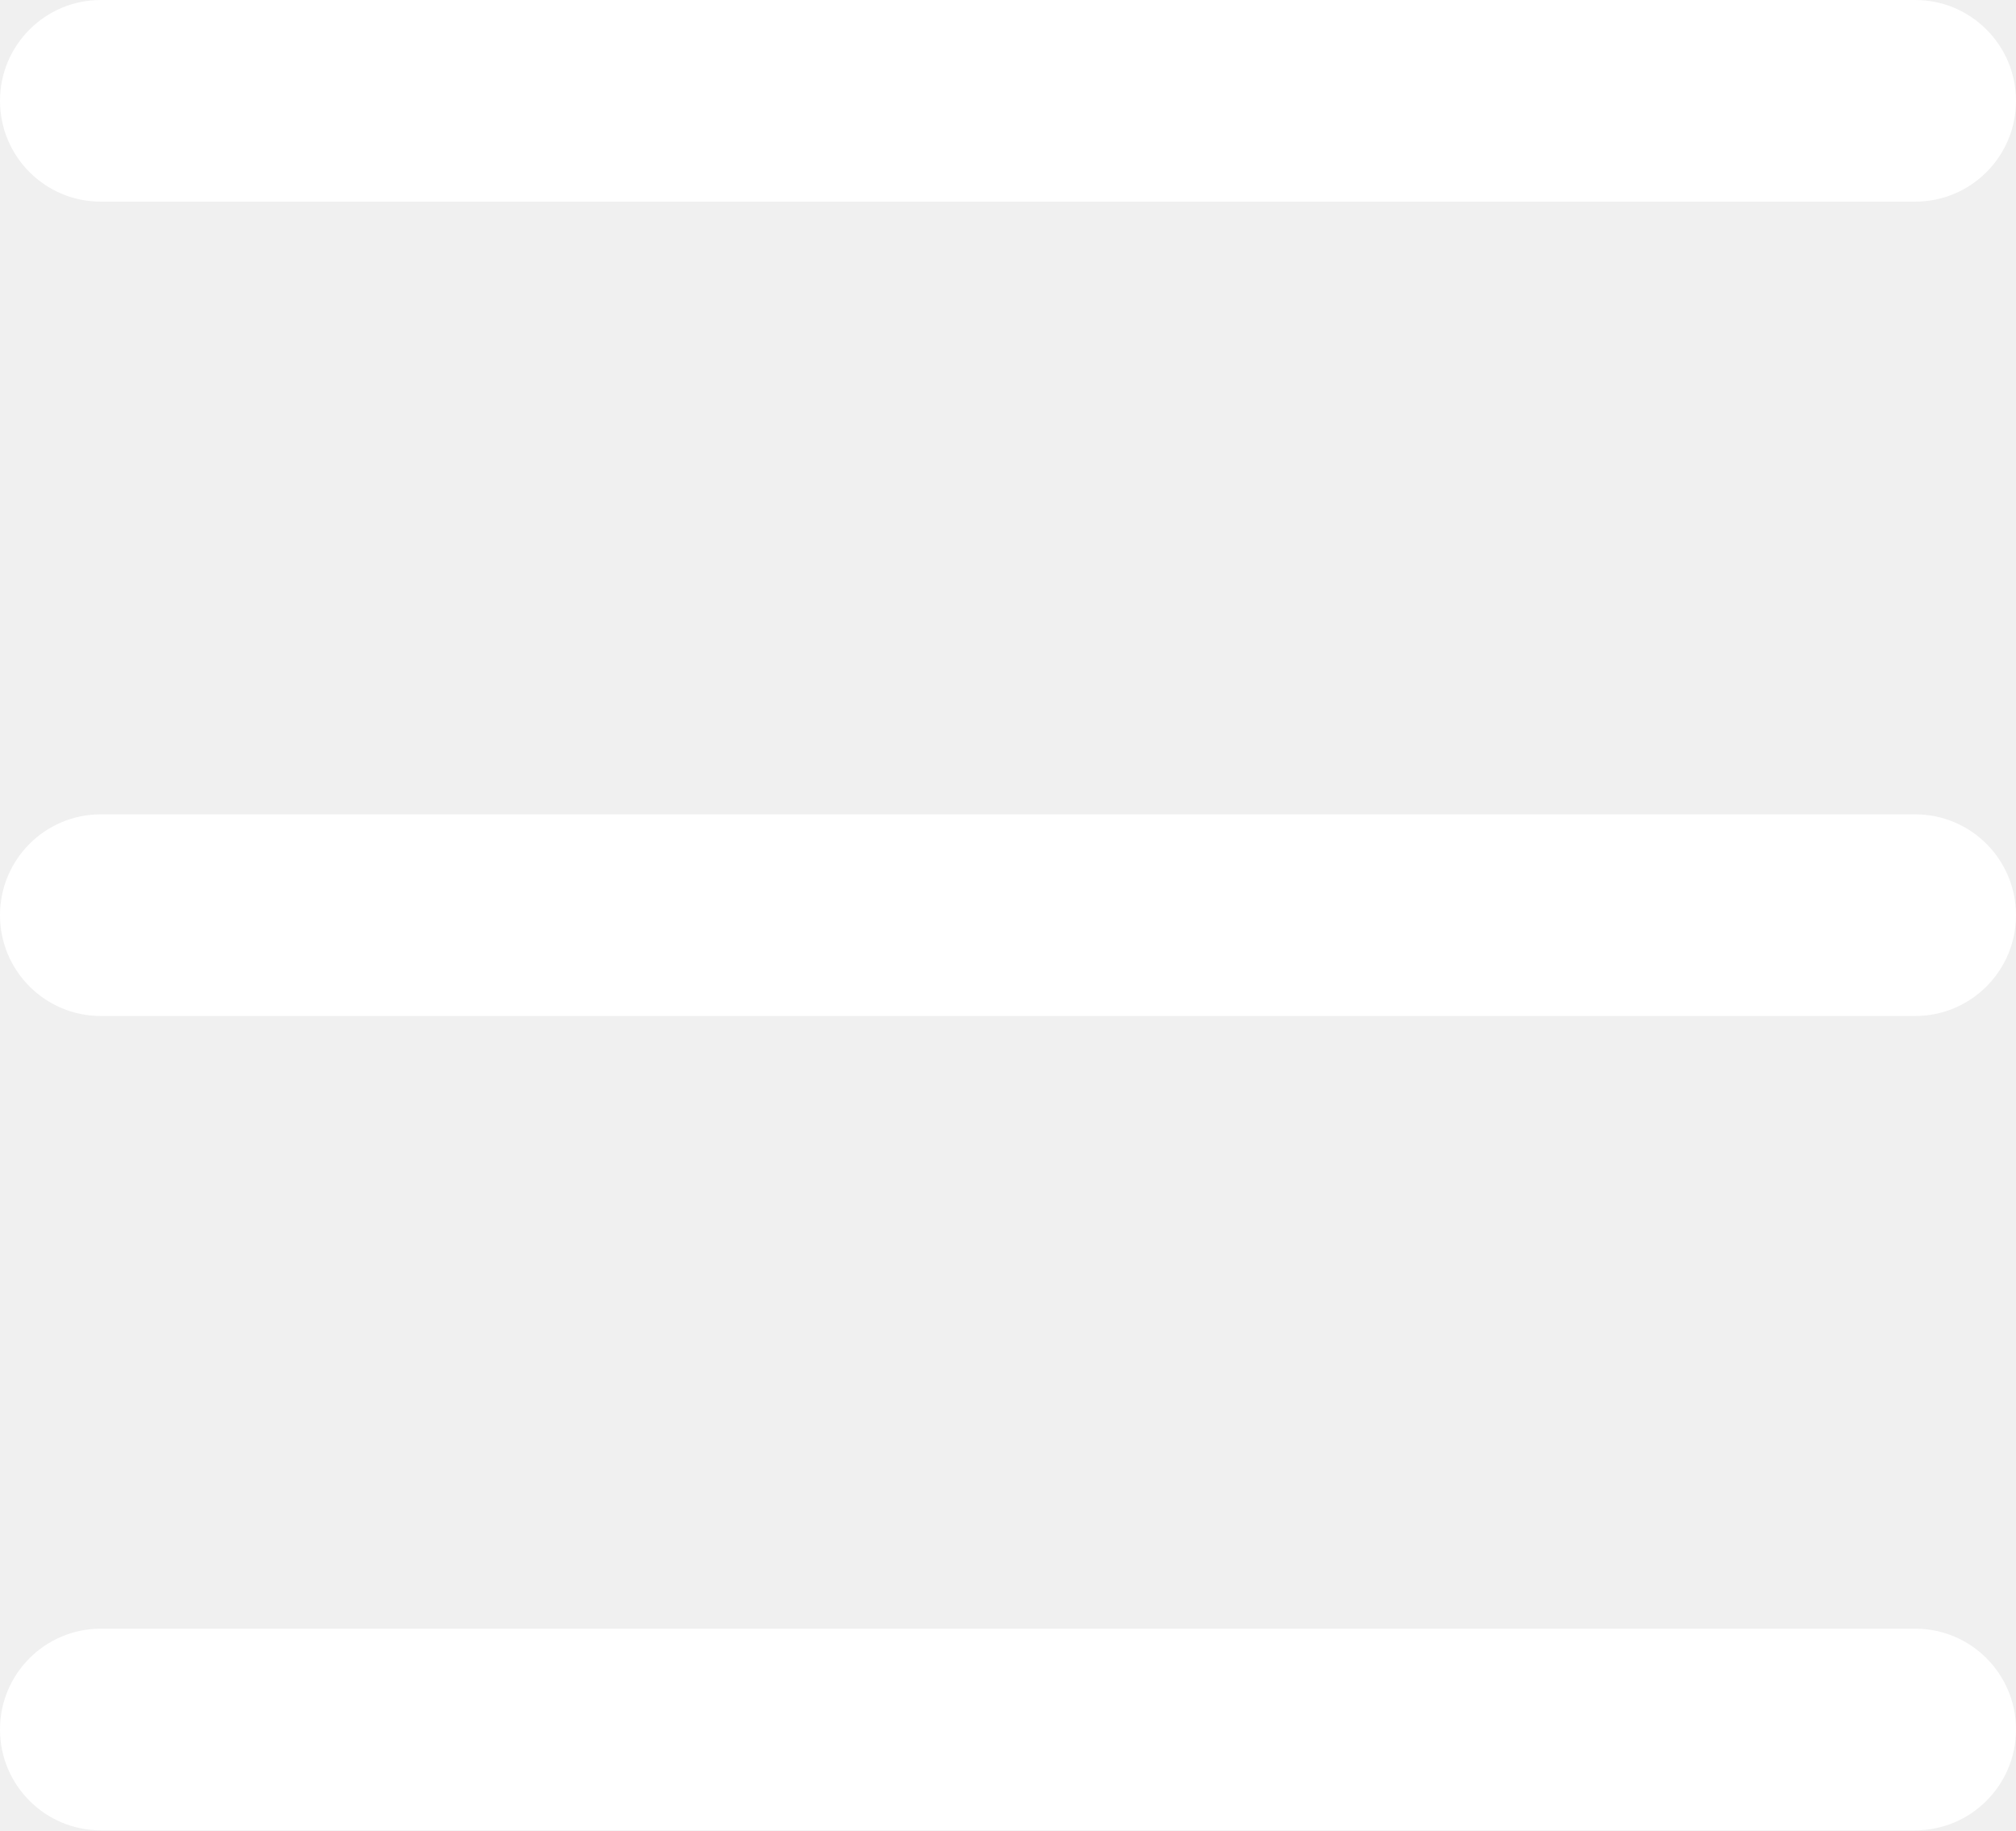
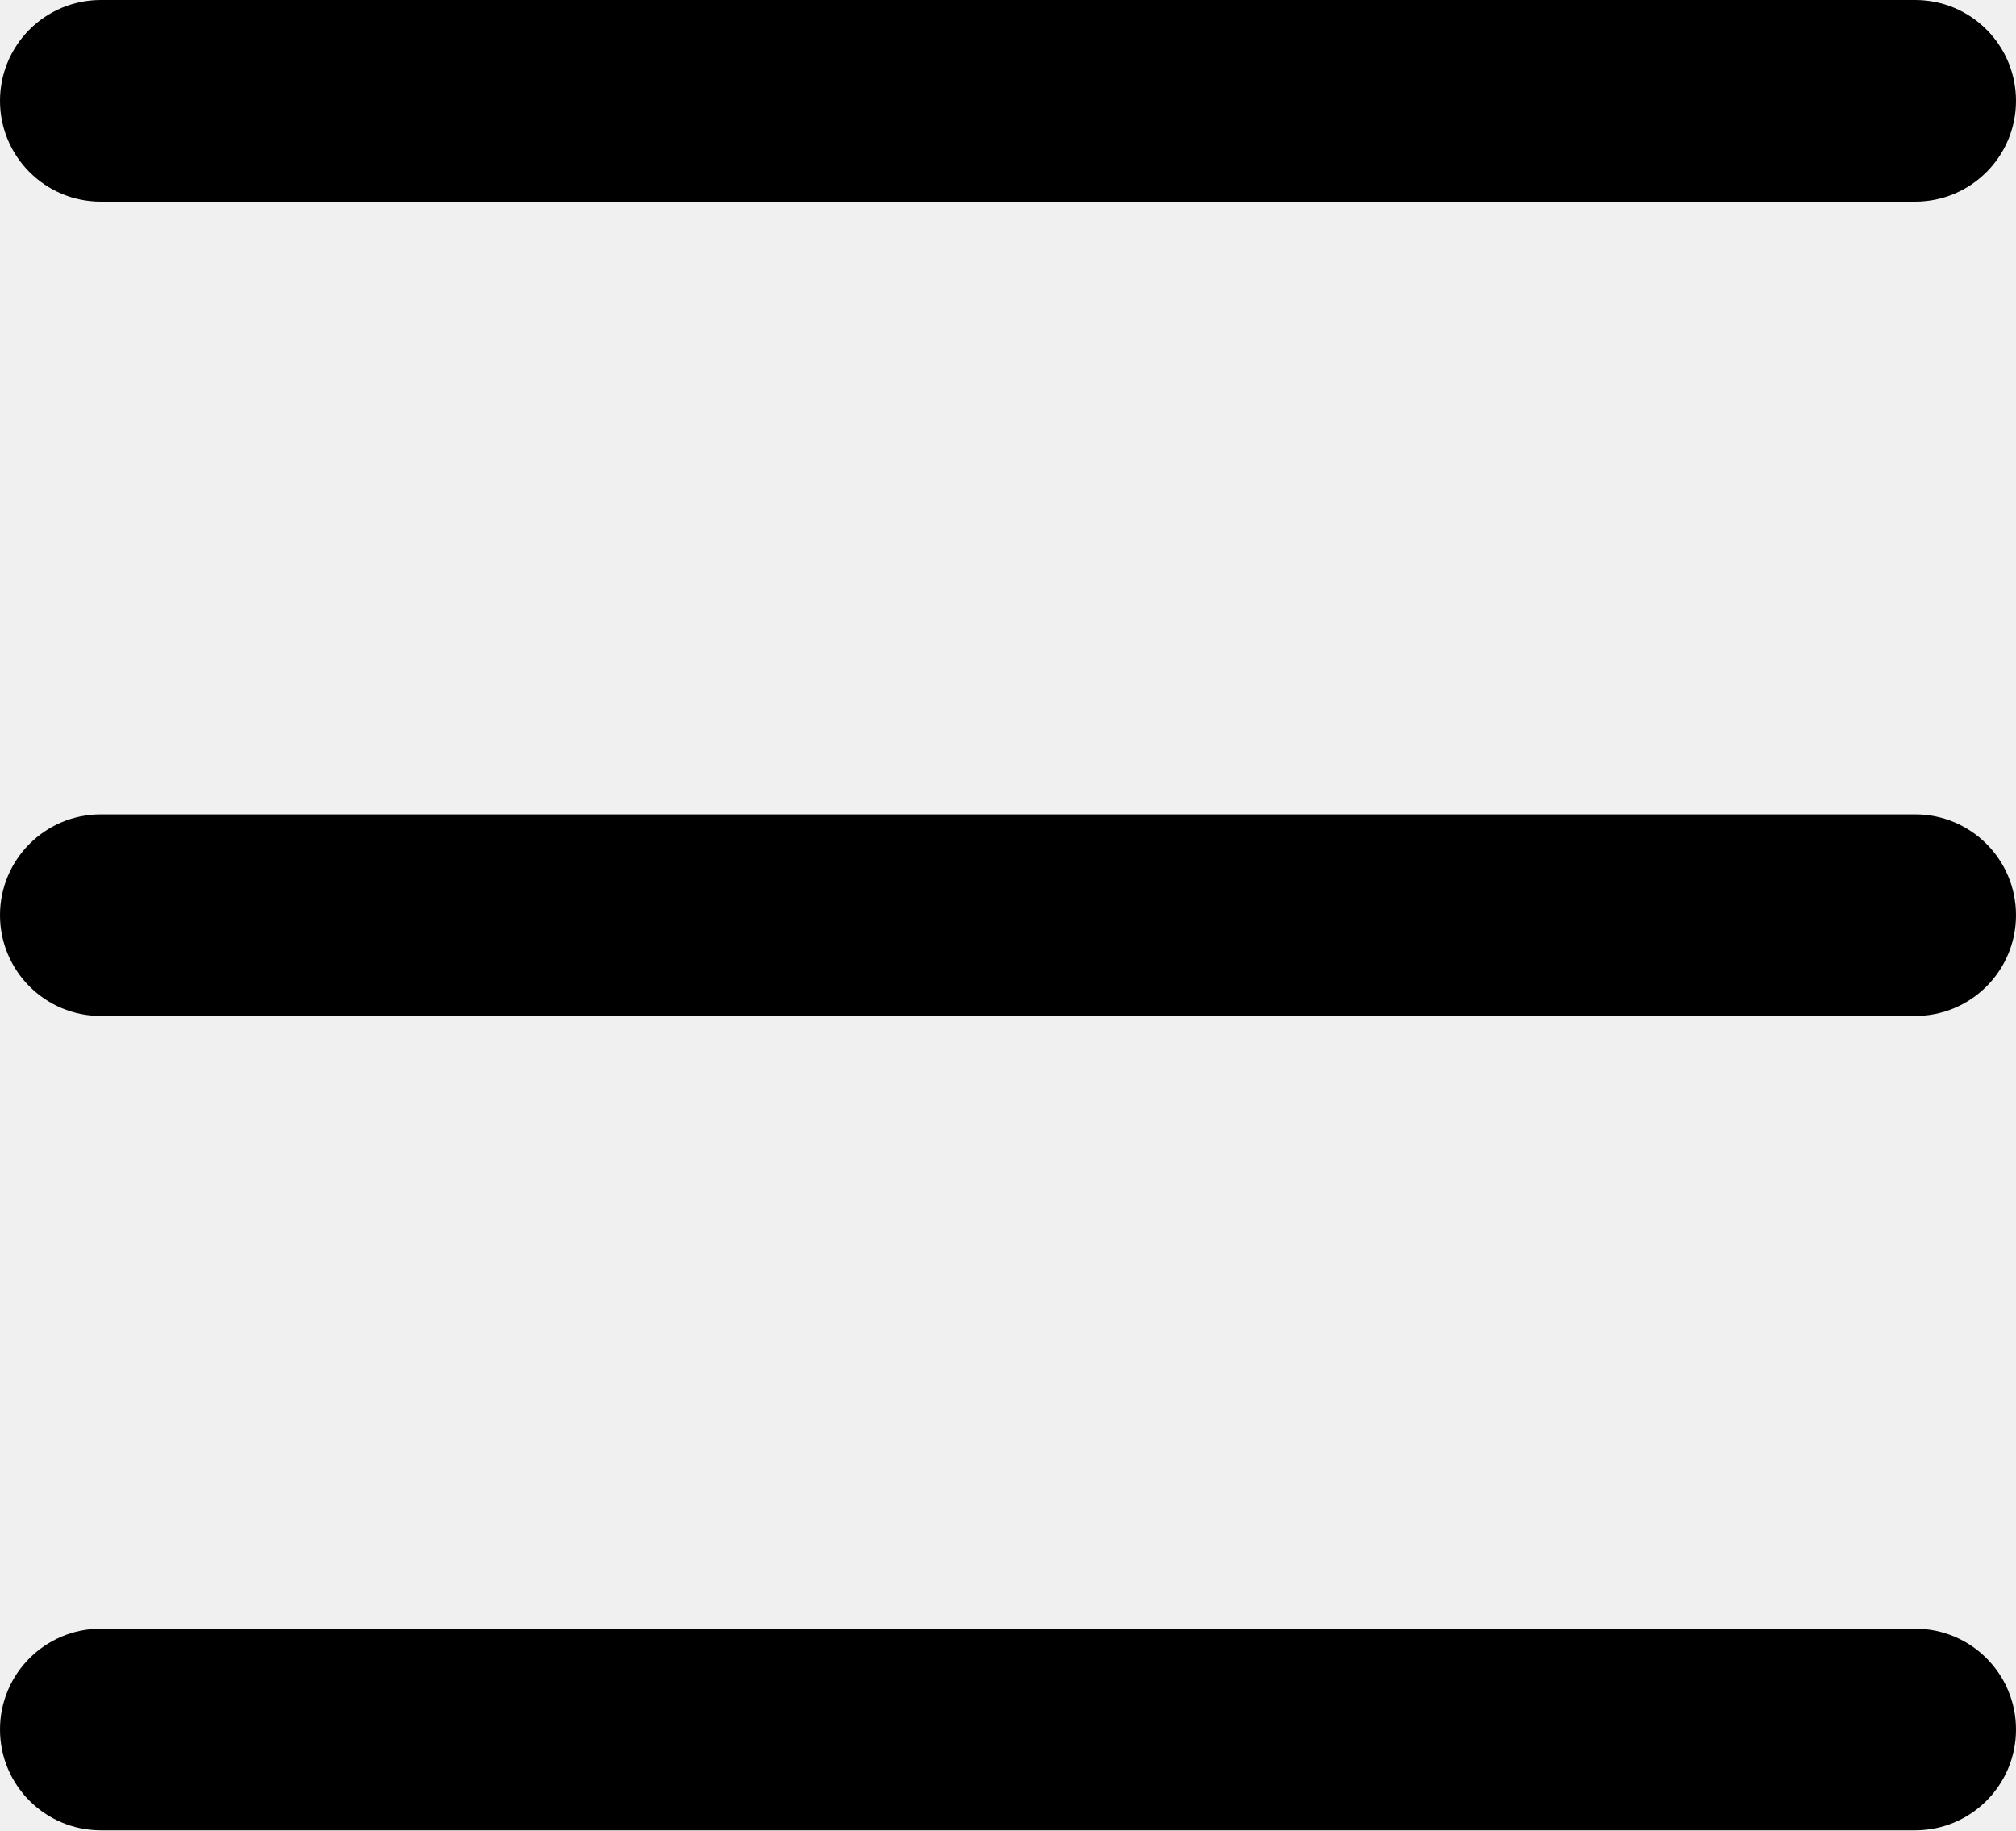
- <svg xmlns="http://www.w3.org/2000/svg" width="30" height="27.23" viewBox="0 0 30 27.23" fill="none">
-   <rect y="0" width="30" height="3" rx="1.5" fill="white" />
-   <rect y="12.115" width="30" height="3" rx="1.5" fill="white" />
-   <rect y="24.23" width="30" height="3" rx="1.5" fill="white" />
+ <svg xmlns="http://www.w3.org/2000/svg" width="30" height="27.23" viewBox="0 0 30 27.23" fill="black">
+   <rect y="0" width="30" height="3" rx="1.5" fill="black" />
+   <rect y="12.115" width="30" height="3" rx="1.5" fill="black" />
+   <rect y="24.23" width="30" height="3" rx="1.5" fill="black" />
</svg>
